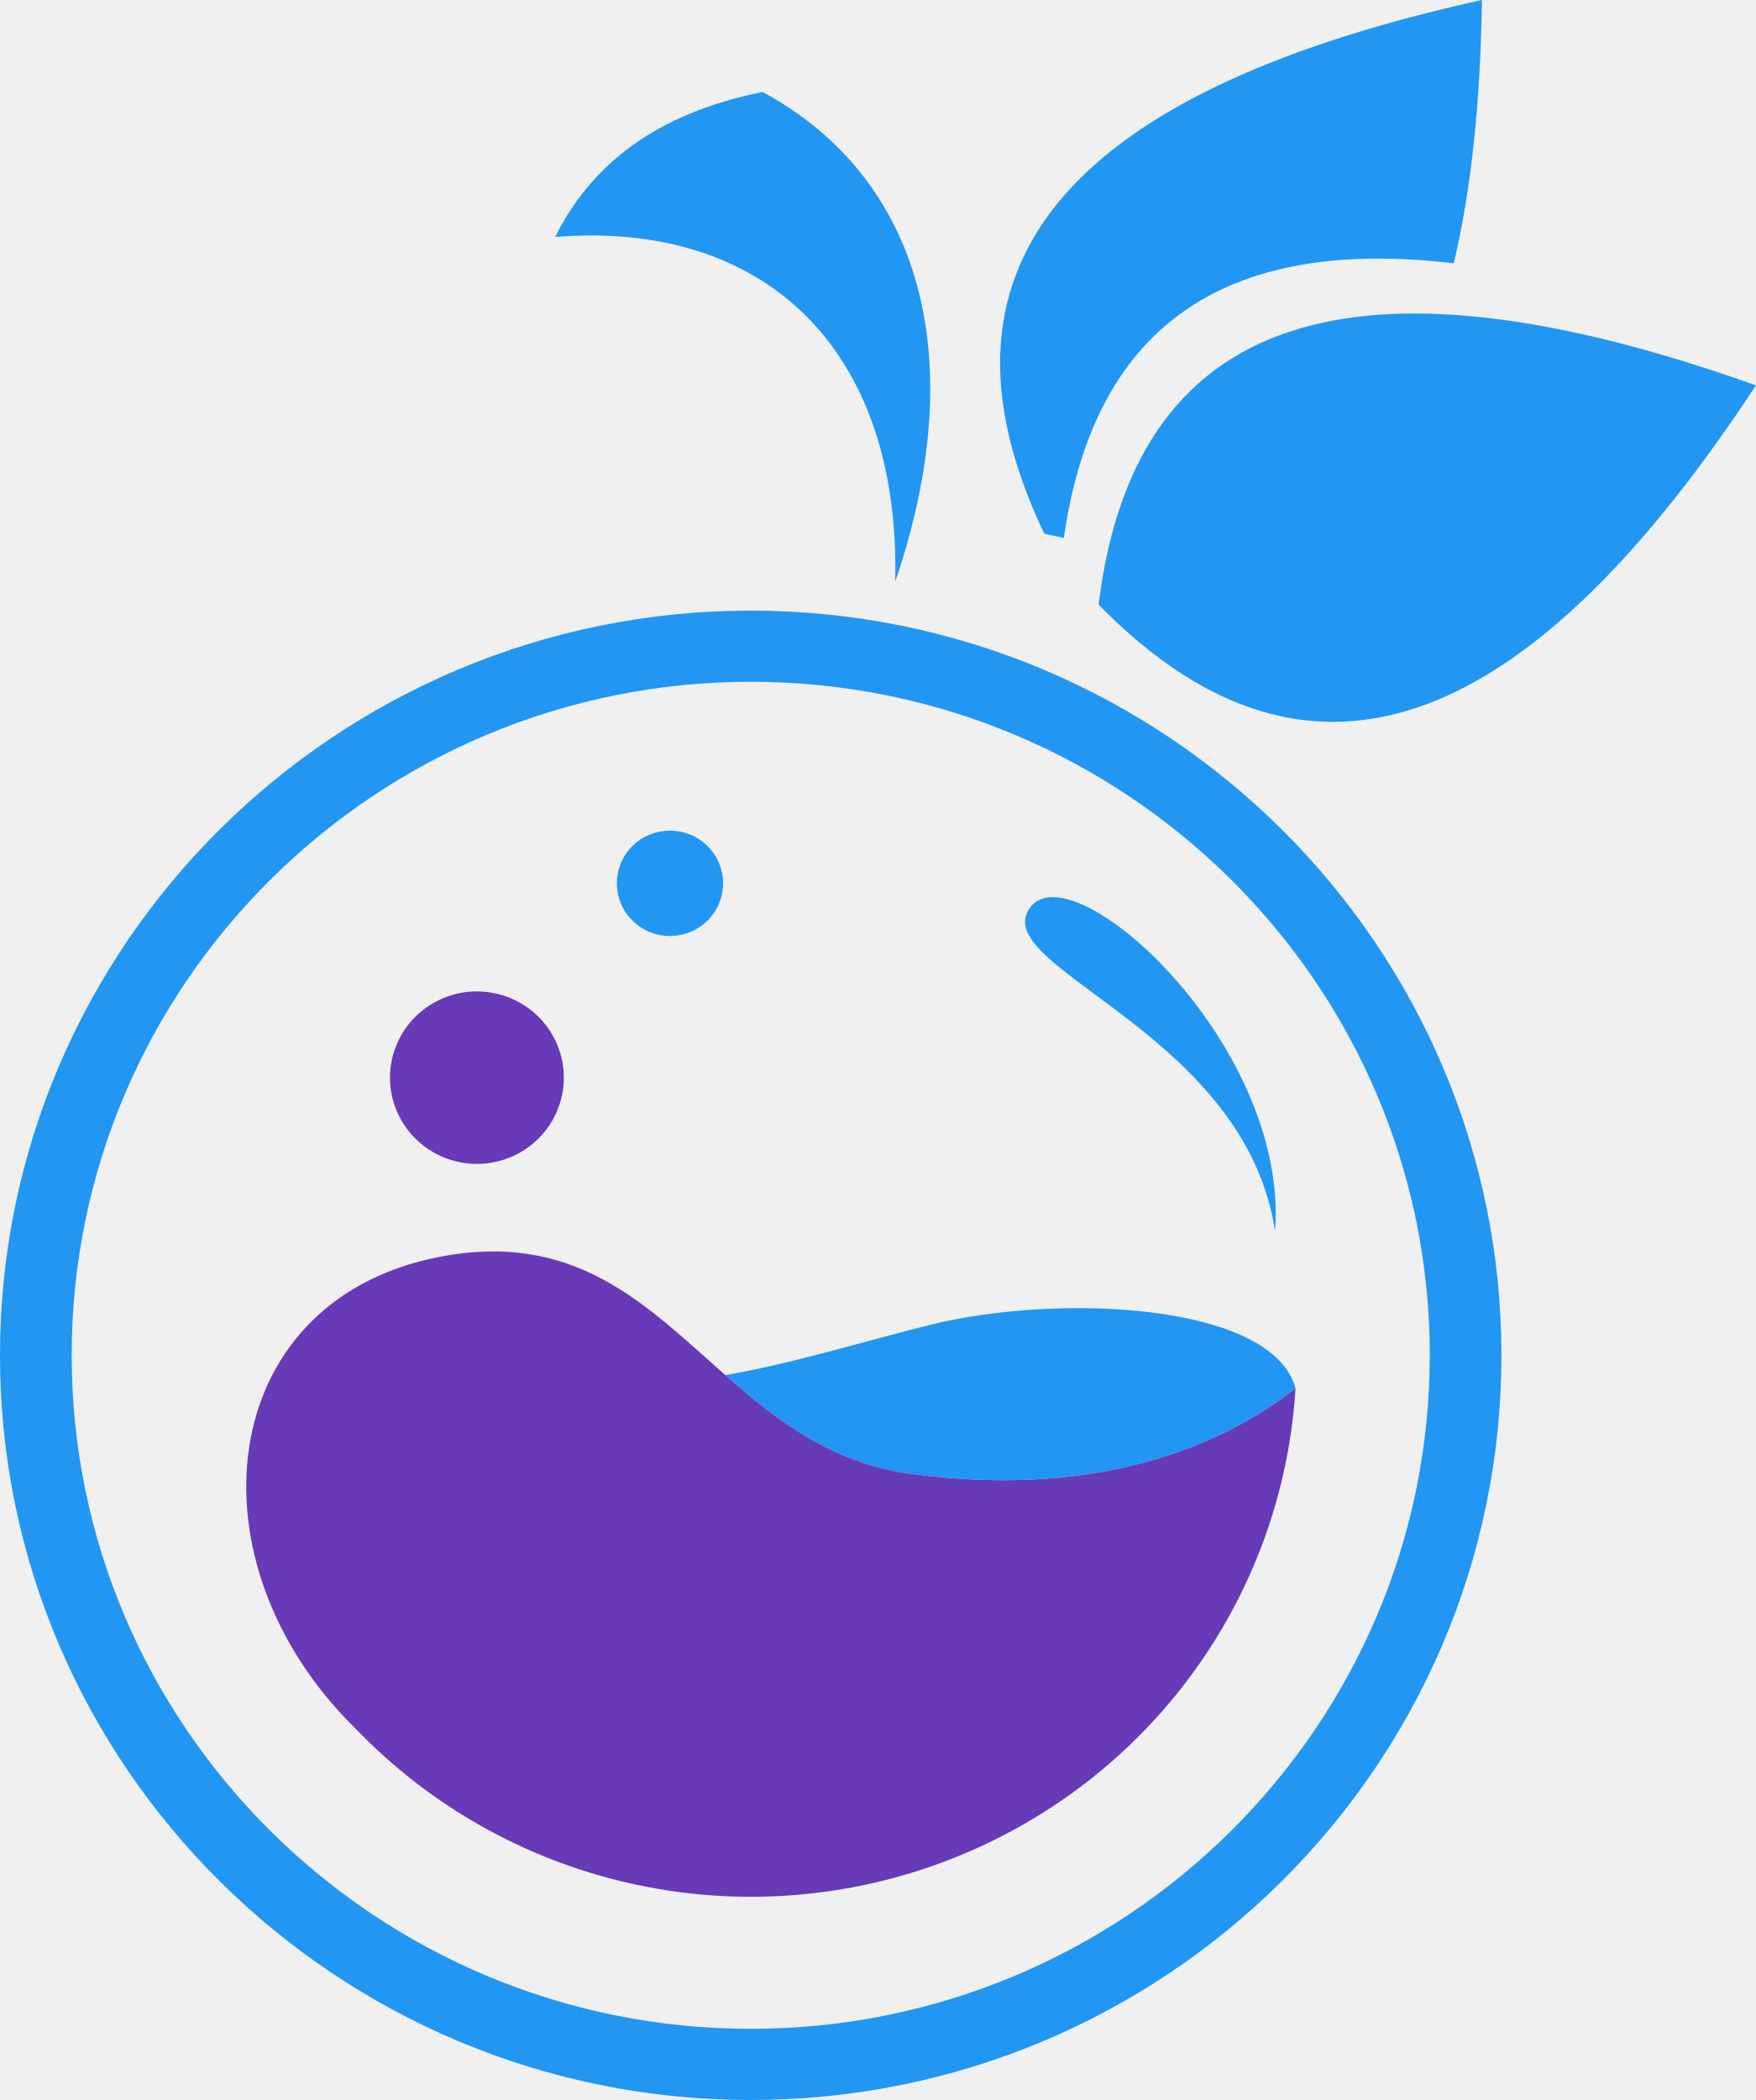
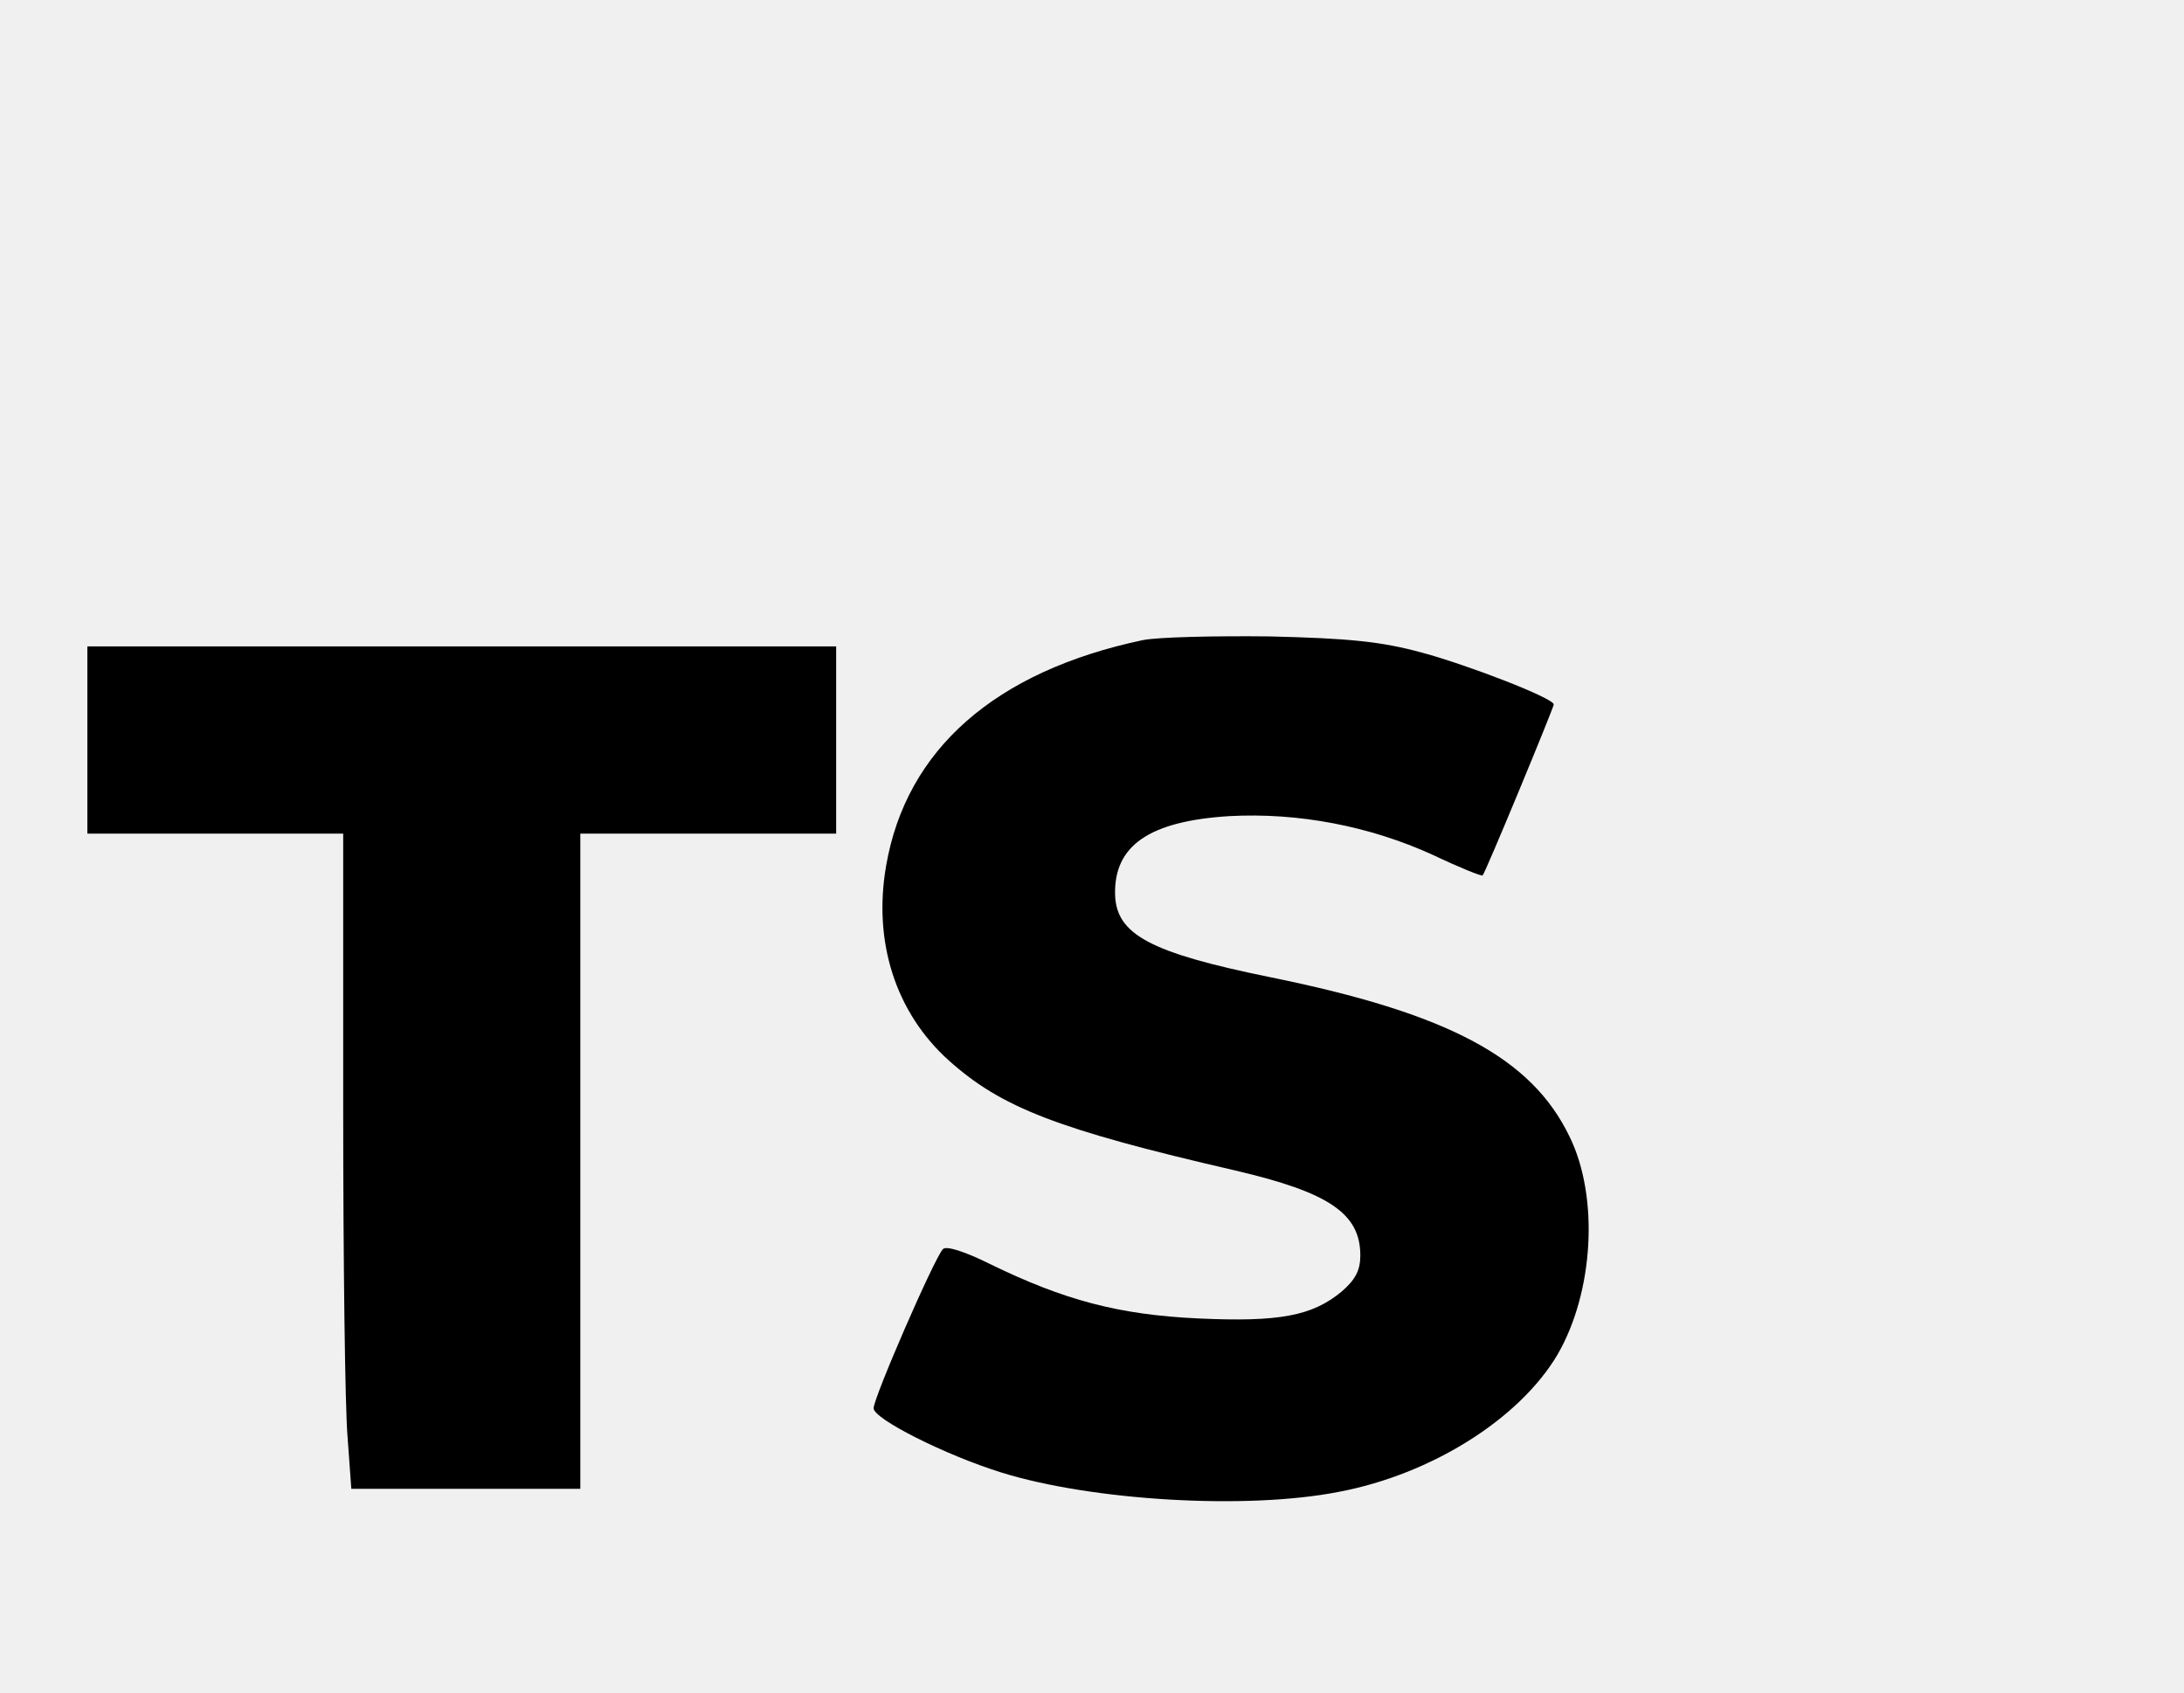
- <svg xmlns="http://www.w3.org/2000/svg" width="46" height="55" viewBox="0 0 46 55" fill="none">
-   <g clip-path="url(#clip0)">
-     <path d="M19.667 55C8.822 55 0 46.25 0 35.497C0 24.743 8.823 15.993 19.667 15.993C30.511 15.993 39.333 24.743 39.333 35.497C39.333 46.25 30.512 55 19.667 55ZM19.667 17.856C9.859 17.856 1.878 25.769 1.878 35.496C1.878 45.223 9.859 53.136 19.667 53.136C29.475 53.136 37.456 45.221 37.456 35.494C37.456 25.767 29.477 17.856 19.667 17.856Z" fill="#2196F3" />
-     <path d="M33.939 36.362C33.327 34.113 27.719 33.871 24.381 34.695C22.633 35.128 20.846 35.692 19.003 36.016C20.352 37.203 21.8 38.325 23.879 38.604C29.036 39.294 32.24 37.69 33.939 36.362Z" fill="#2196F3" />
-     <path d="M23.879 38.604C21.796 38.325 20.352 37.203 19.003 36.016C16.916 34.179 15.059 32.189 11.415 32.938C5.622 34.129 4.86 40.925 9.333 45.292C11.254 47.286 13.72 48.682 16.428 49.308C19.137 49.934 21.971 49.762 24.583 48.814C27.195 47.867 29.471 46.184 31.133 43.972C32.794 41.761 33.77 39.117 33.938 36.364C32.24 37.69 29.036 39.294 23.879 38.604Z" fill="#673AB7" />
-     <path d="M26.91 23.896C26.188 25.433 32.632 27.138 33.403 32.242C33.775 27.218 27.805 21.996 26.91 23.896Z" fill="#2196F3" />
-     <path d="M13.365 30.311C14.527 29.834 15.078 28.513 14.597 27.36C14.116 26.208 12.784 25.661 11.622 26.138C10.46 26.616 9.909 27.936 10.39 29.089C10.871 30.241 12.203 30.788 13.365 30.311Z" fill="#673AB7" />
-     <path d="M18.535 24.11C19.079 23.571 19.079 22.698 18.535 22.159C17.992 21.62 17.111 21.62 16.567 22.159C16.024 22.698 16.024 23.571 16.567 24.11C17.111 24.649 17.992 24.649 18.535 24.11Z" fill="#2196F3" />
-     <path d="M23.451 15.238C25.462 9.348 24.11 4.643 19.979 2.409C17.154 2.978 15.478 4.334 14.544 6.205C20.084 5.761 23.6 9.199 23.451 15.238Z" fill="#2196F3" />
-     <path d="M46 10.092C36.049 6.551 29.768 7.765 28.781 15.835C34.484 21.67 40.229 18.877 46 10.092Z" fill="#2196F3" />
-     <path d="M38.085 6.896C38.547 4.941 38.786 2.63 38.822 0C28.502 2.279 23.847 6.634 27.358 13.978C27.533 14.02 27.701 14.054 27.87 14.088C28.691 8.341 32.303 6.213 38.085 6.896Z" fill="#2196F3" />
+ <svg xmlns="http://www.w3.org/2000/svg" version="1.0" width="413pt" height="320pt" viewBox="63 50 350 150" preserveAspectRatio="xMidYMid meet">
+   <g transform="translate(0,320) scale(0.1,-0.1)" fill="#000000" stroke="none">
+     <path d="M2461 2280 c-236 -50 -379 -175 -411 -362 -21 -121 15 -235 101 -312 84 -75 173 -110 459 -176 150 -35 200 -69 200 -136 0 -24 -8 -39 -30 -58 -47 -39 -100 -49 -230 -43 -127 6 -214 29 -333 87 -40 20 -71 30 -76 24 -14 -15 -111 -238 -111 -255 0 -17 115 -75 205 -103 145 -45 392 -60 540 -31 149 28 290 117 351 220 58 100 67 253 19 350 -61 126 -194 197 -480 255 -191 39 -246 68 -248 132 -2 79 55 118 183 126 111 6 225 -16 326 -62 42 -20 79 -35 80 -33 4 3 114 269 114 274 0 10 -137 63 -211 83 -66 18 -118 23 -244 26 -88 1 -180 -1 -204 -6z" />
+     <path d="M770 2120 l0 -150 205 0 205 0 0 -442 c0 -244 3 -480 7 -525 l6 -83 183 0 184 0 0 525 0 525 205 0 205 0 0 150 0 150 -600 0 -600 0 0 -150z" />
  </g>
-   <defs>
-     <clipPath id="clip0">
-       <rect width="46" height="55" fill="white" />
-     </clipPath>
-   </defs>
</svg>
